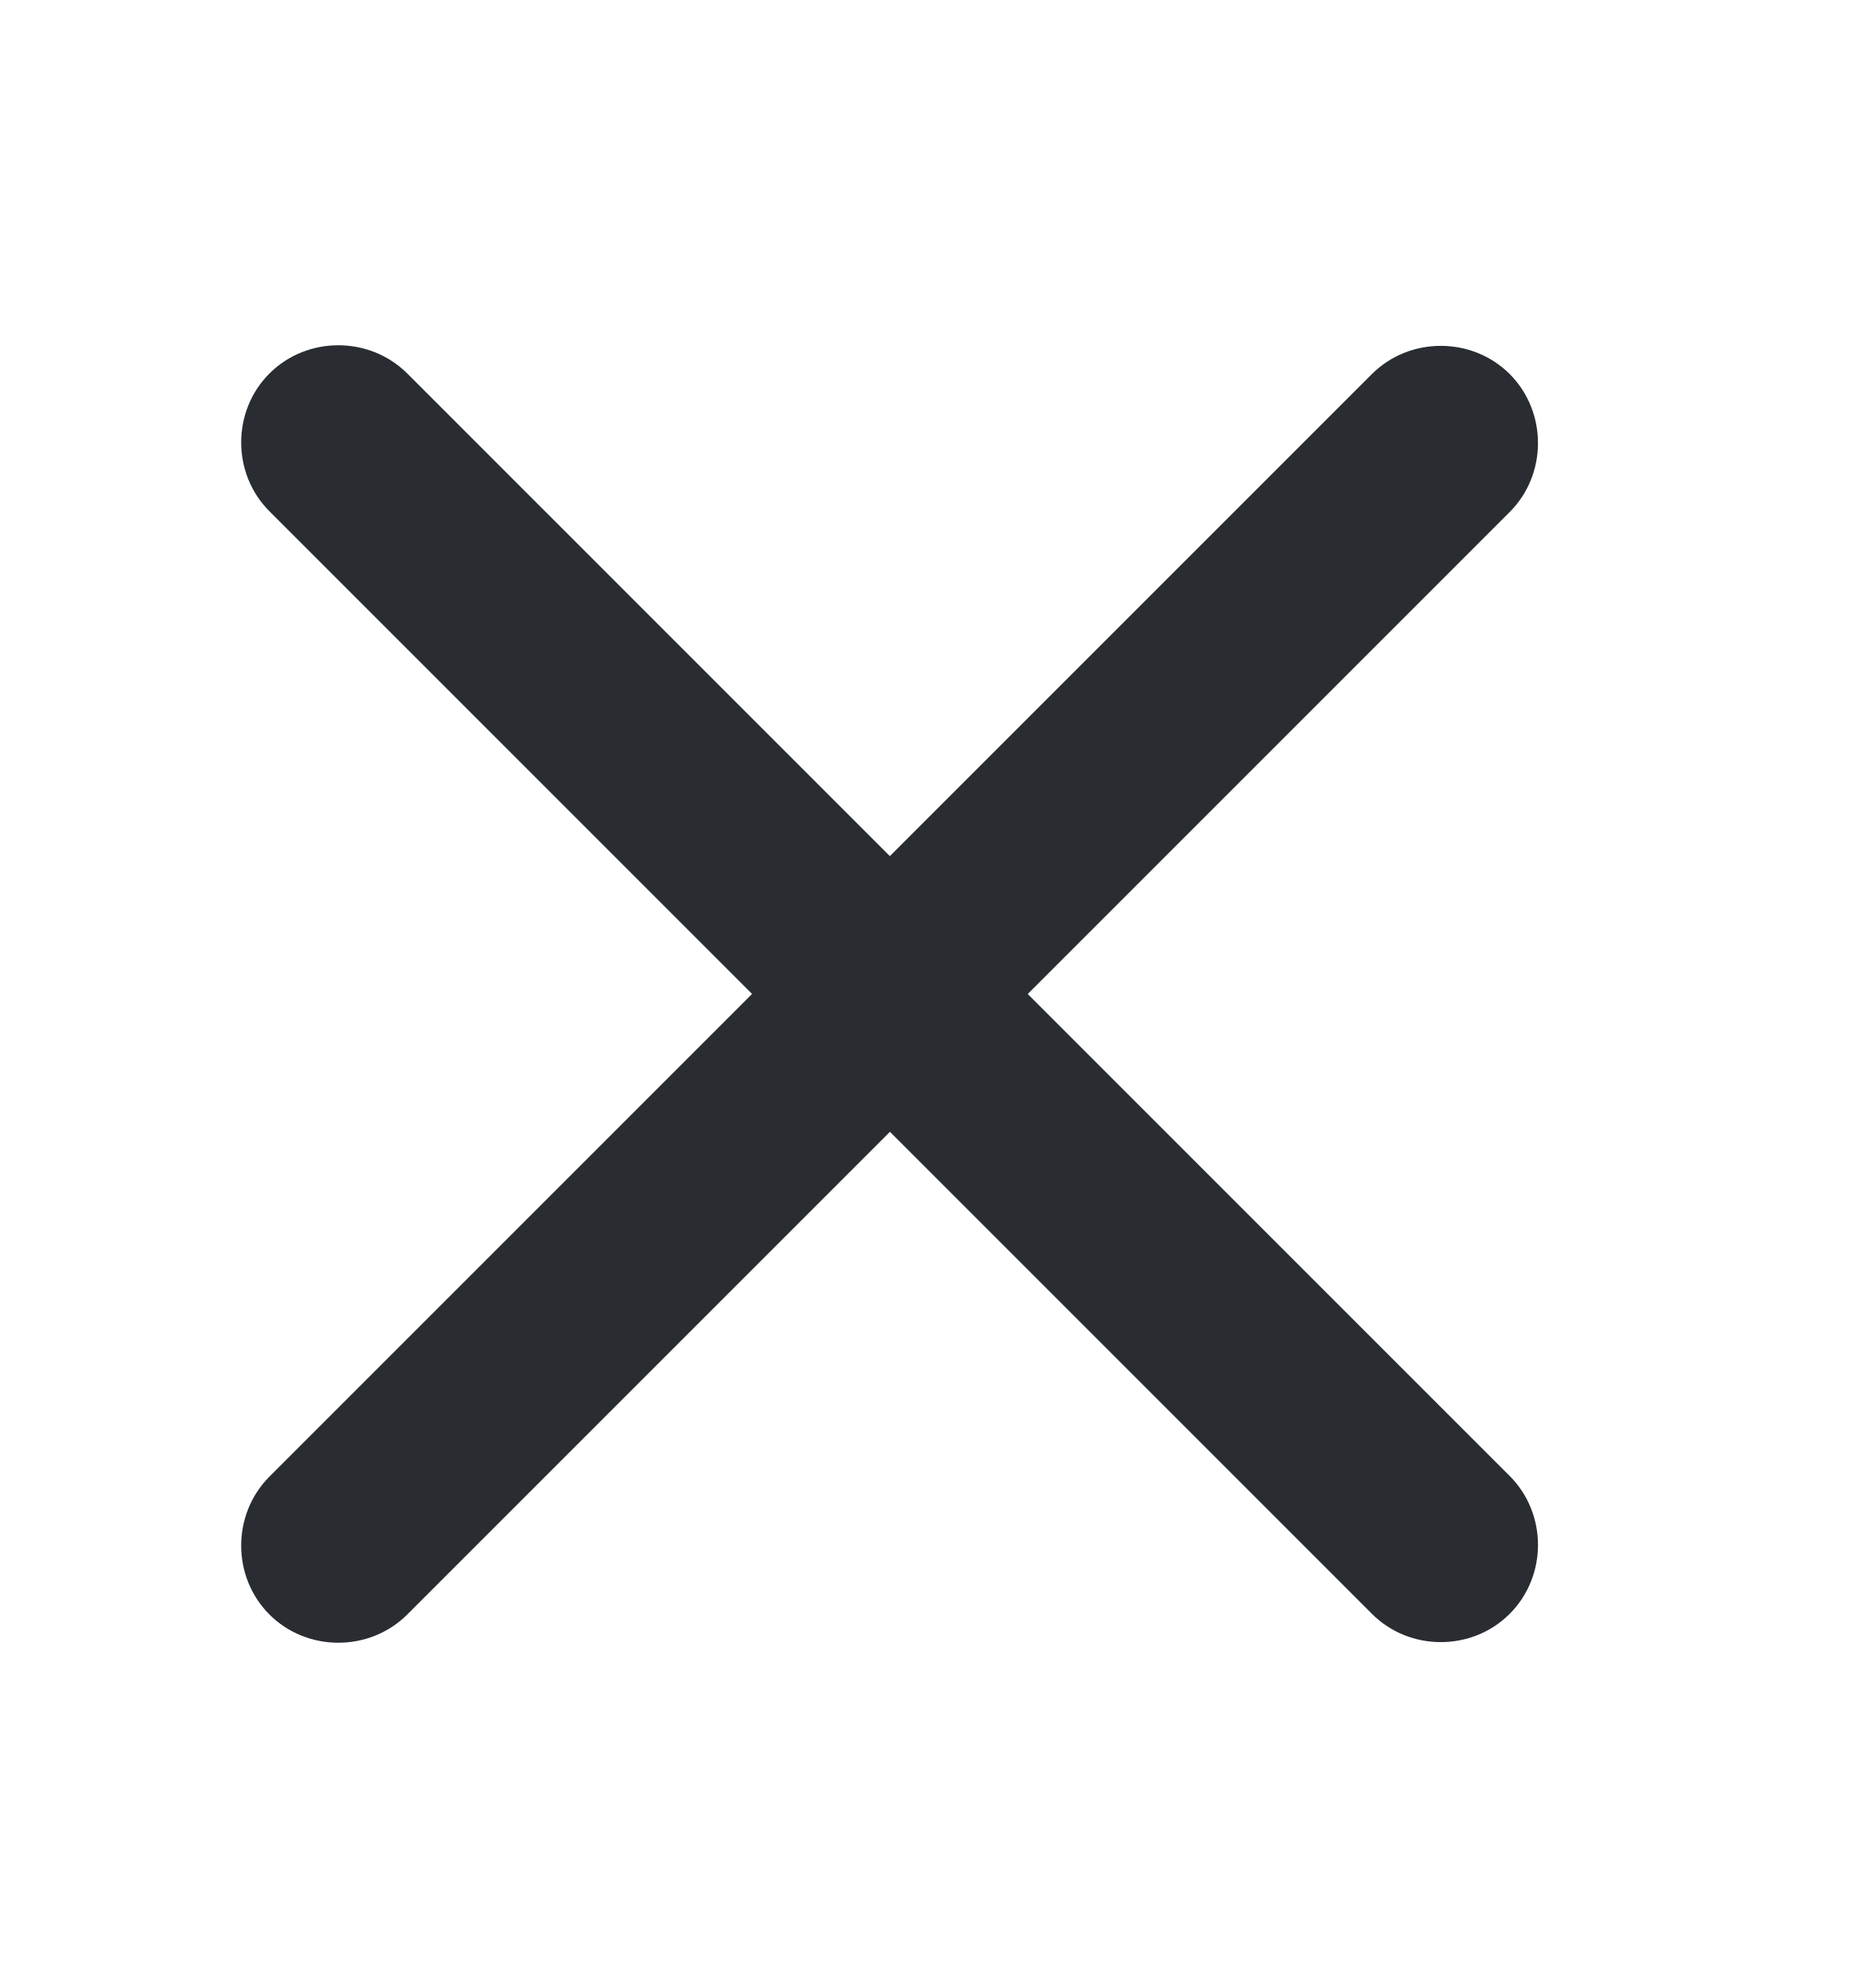
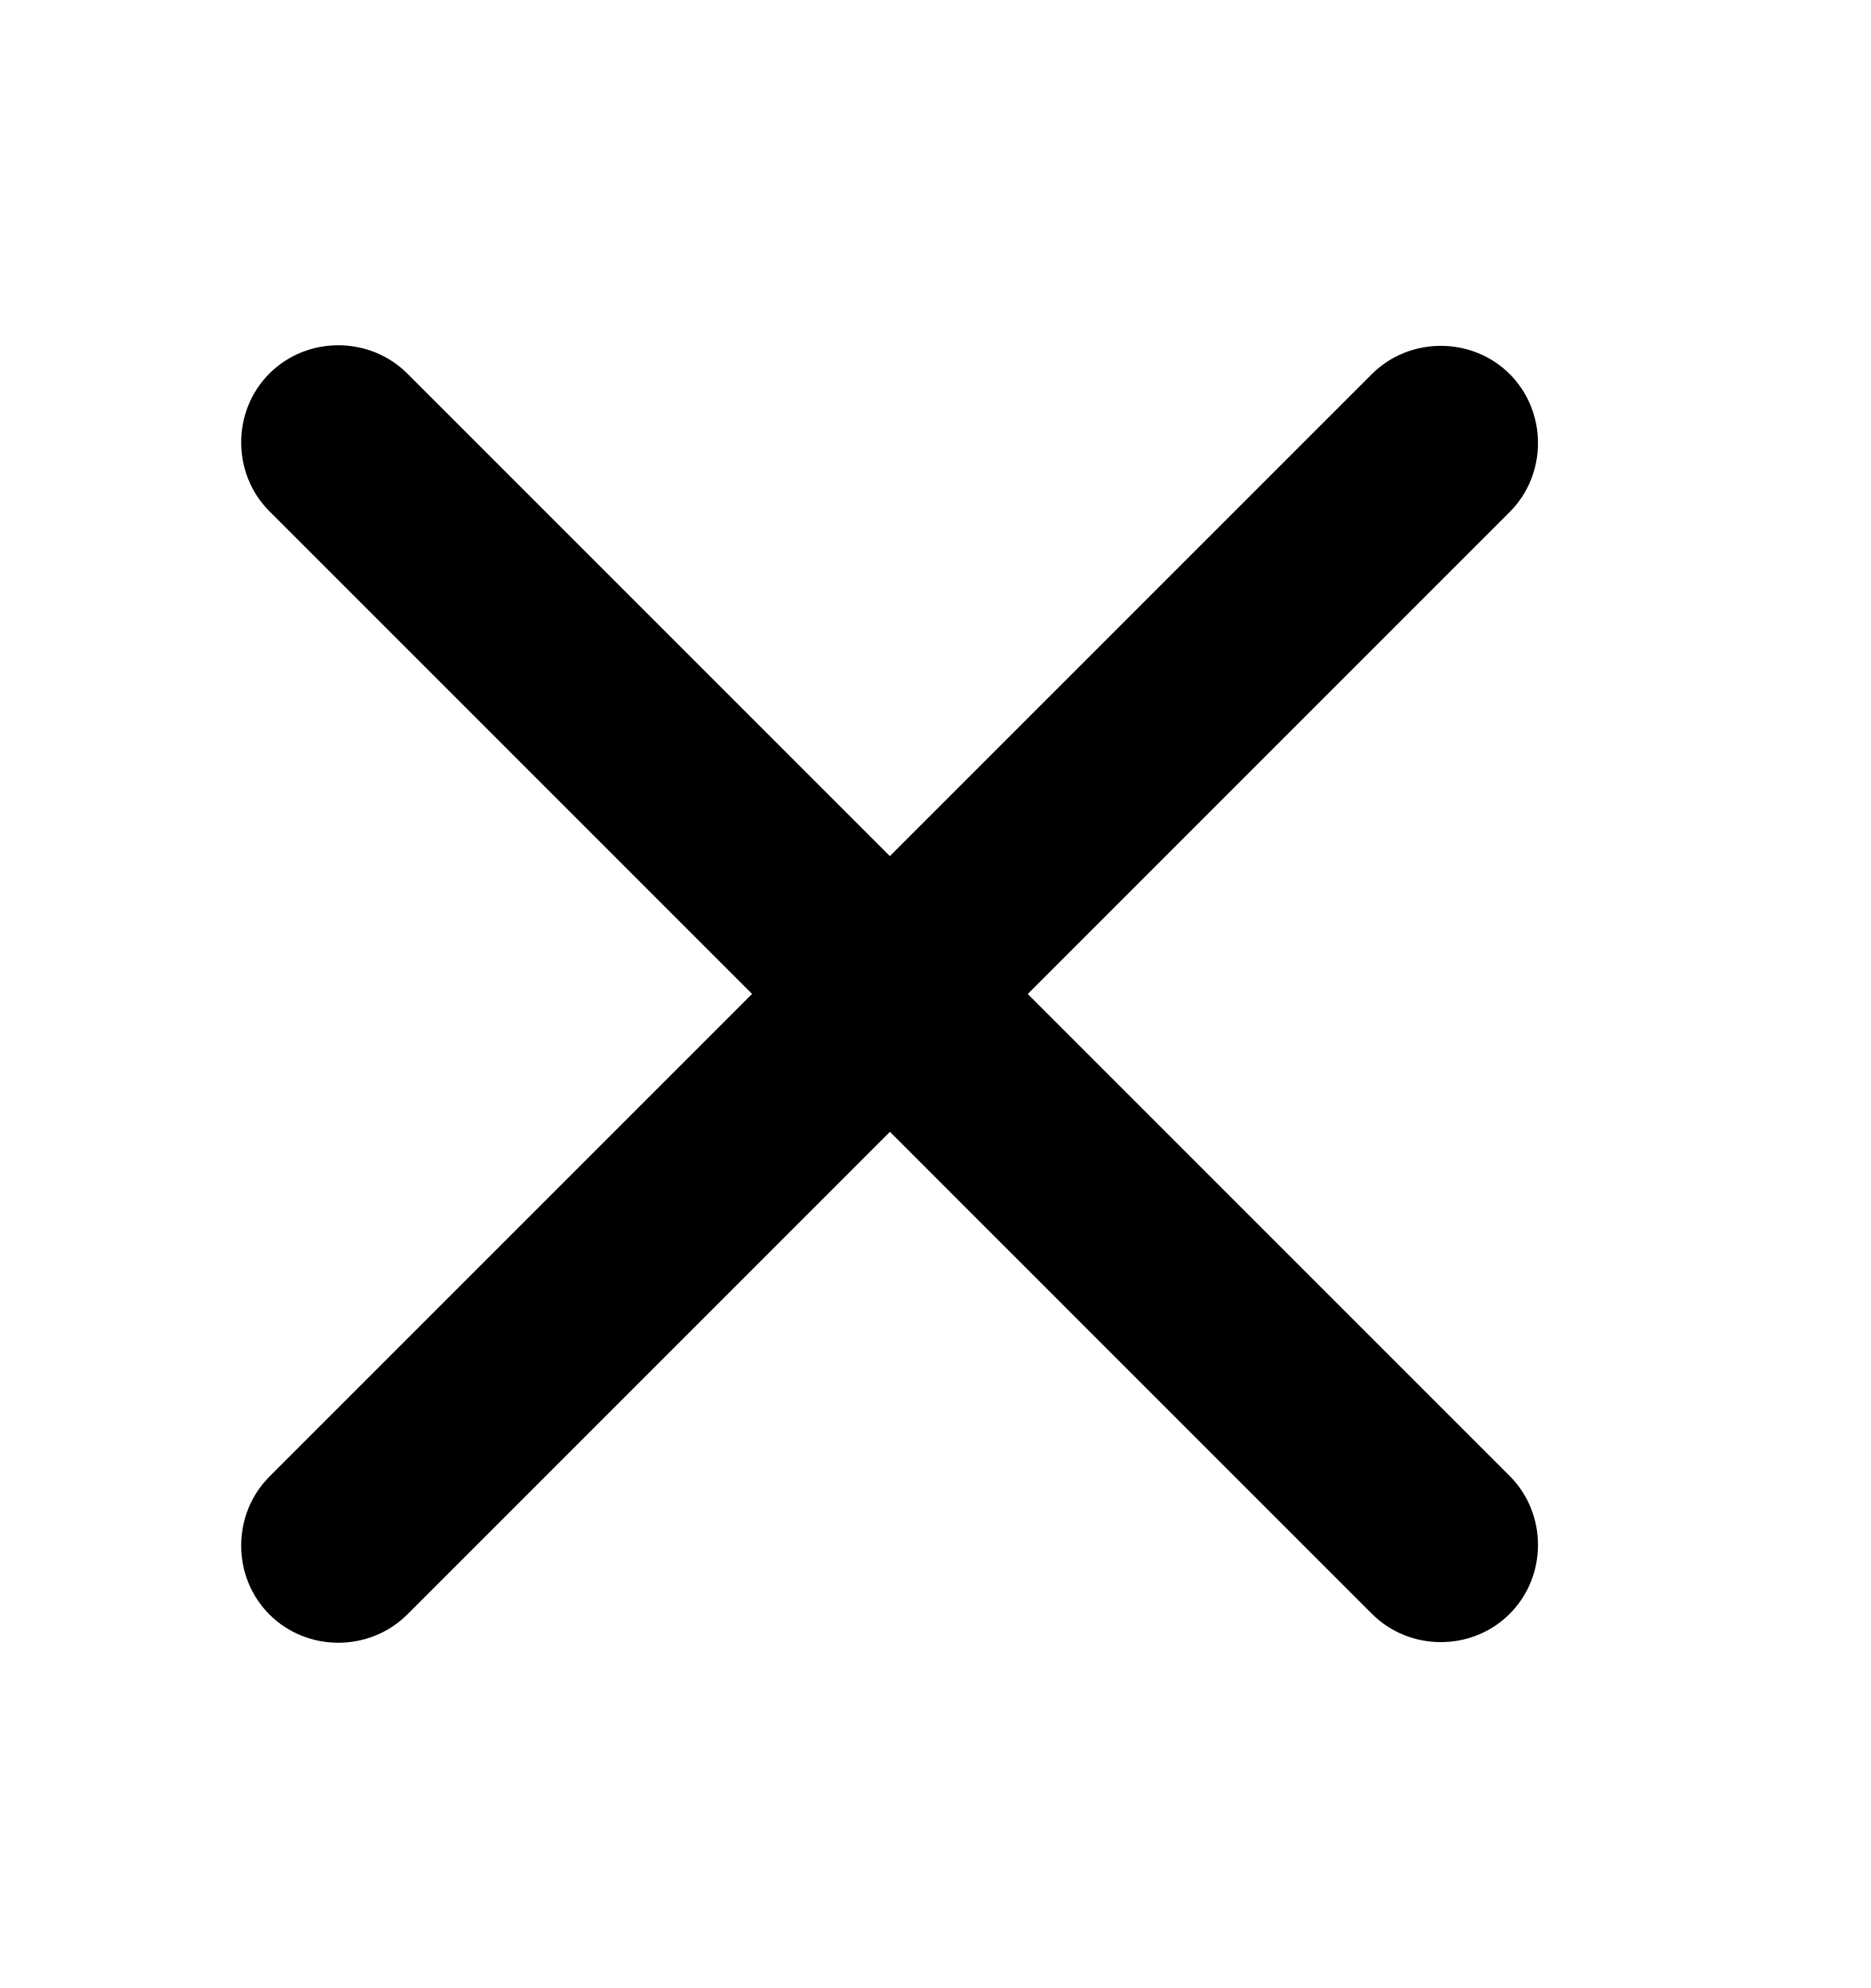
<svg xmlns="http://www.w3.org/2000/svg" width="16" height="17" viewBox="0 0 16 17" fill="none">
-   <path d="M12.911 4.378L3.483 13.806C3.16 14.128 2.626 14.128 2.304 13.806C1.982 13.484 1.982 12.95 2.304 12.627L11.732 3.199C12.054 2.877 12.589 2.877 12.911 3.199C13.233 3.522 13.233 4.056 12.911 4.378Z" fill="#292D32" />
-   <path d="M12.911 13.8C12.589 14.123 12.054 14.123 11.732 13.8L2.304 4.372C1.982 4.05 1.982 3.516 2.304 3.194C2.626 2.872 3.16 2.872 3.483 3.194L12.911 12.622C13.233 12.944 13.233 13.478 12.911 13.8Z" fill="#292D32" />
+   <path d="M12.911 4.378L3.483 13.806C3.16 14.128 2.626 14.128 2.304 13.806C1.982 13.484 1.982 12.95 2.304 12.627L11.732 3.199C12.054 2.877 12.589 2.877 12.911 3.199C13.233 3.522 13.233 4.056 12.911 4.378Z" fill="currentColor" />
+   <path d="M12.911 13.8C12.589 14.123 12.054 14.123 11.732 13.8L2.304 4.372C1.982 4.05 1.982 3.516 2.304 3.194C2.626 2.872 3.16 2.872 3.483 3.194L12.911 12.622C13.233 12.944 13.233 13.478 12.911 13.8Z" fill="currentColor" />
</svg>
